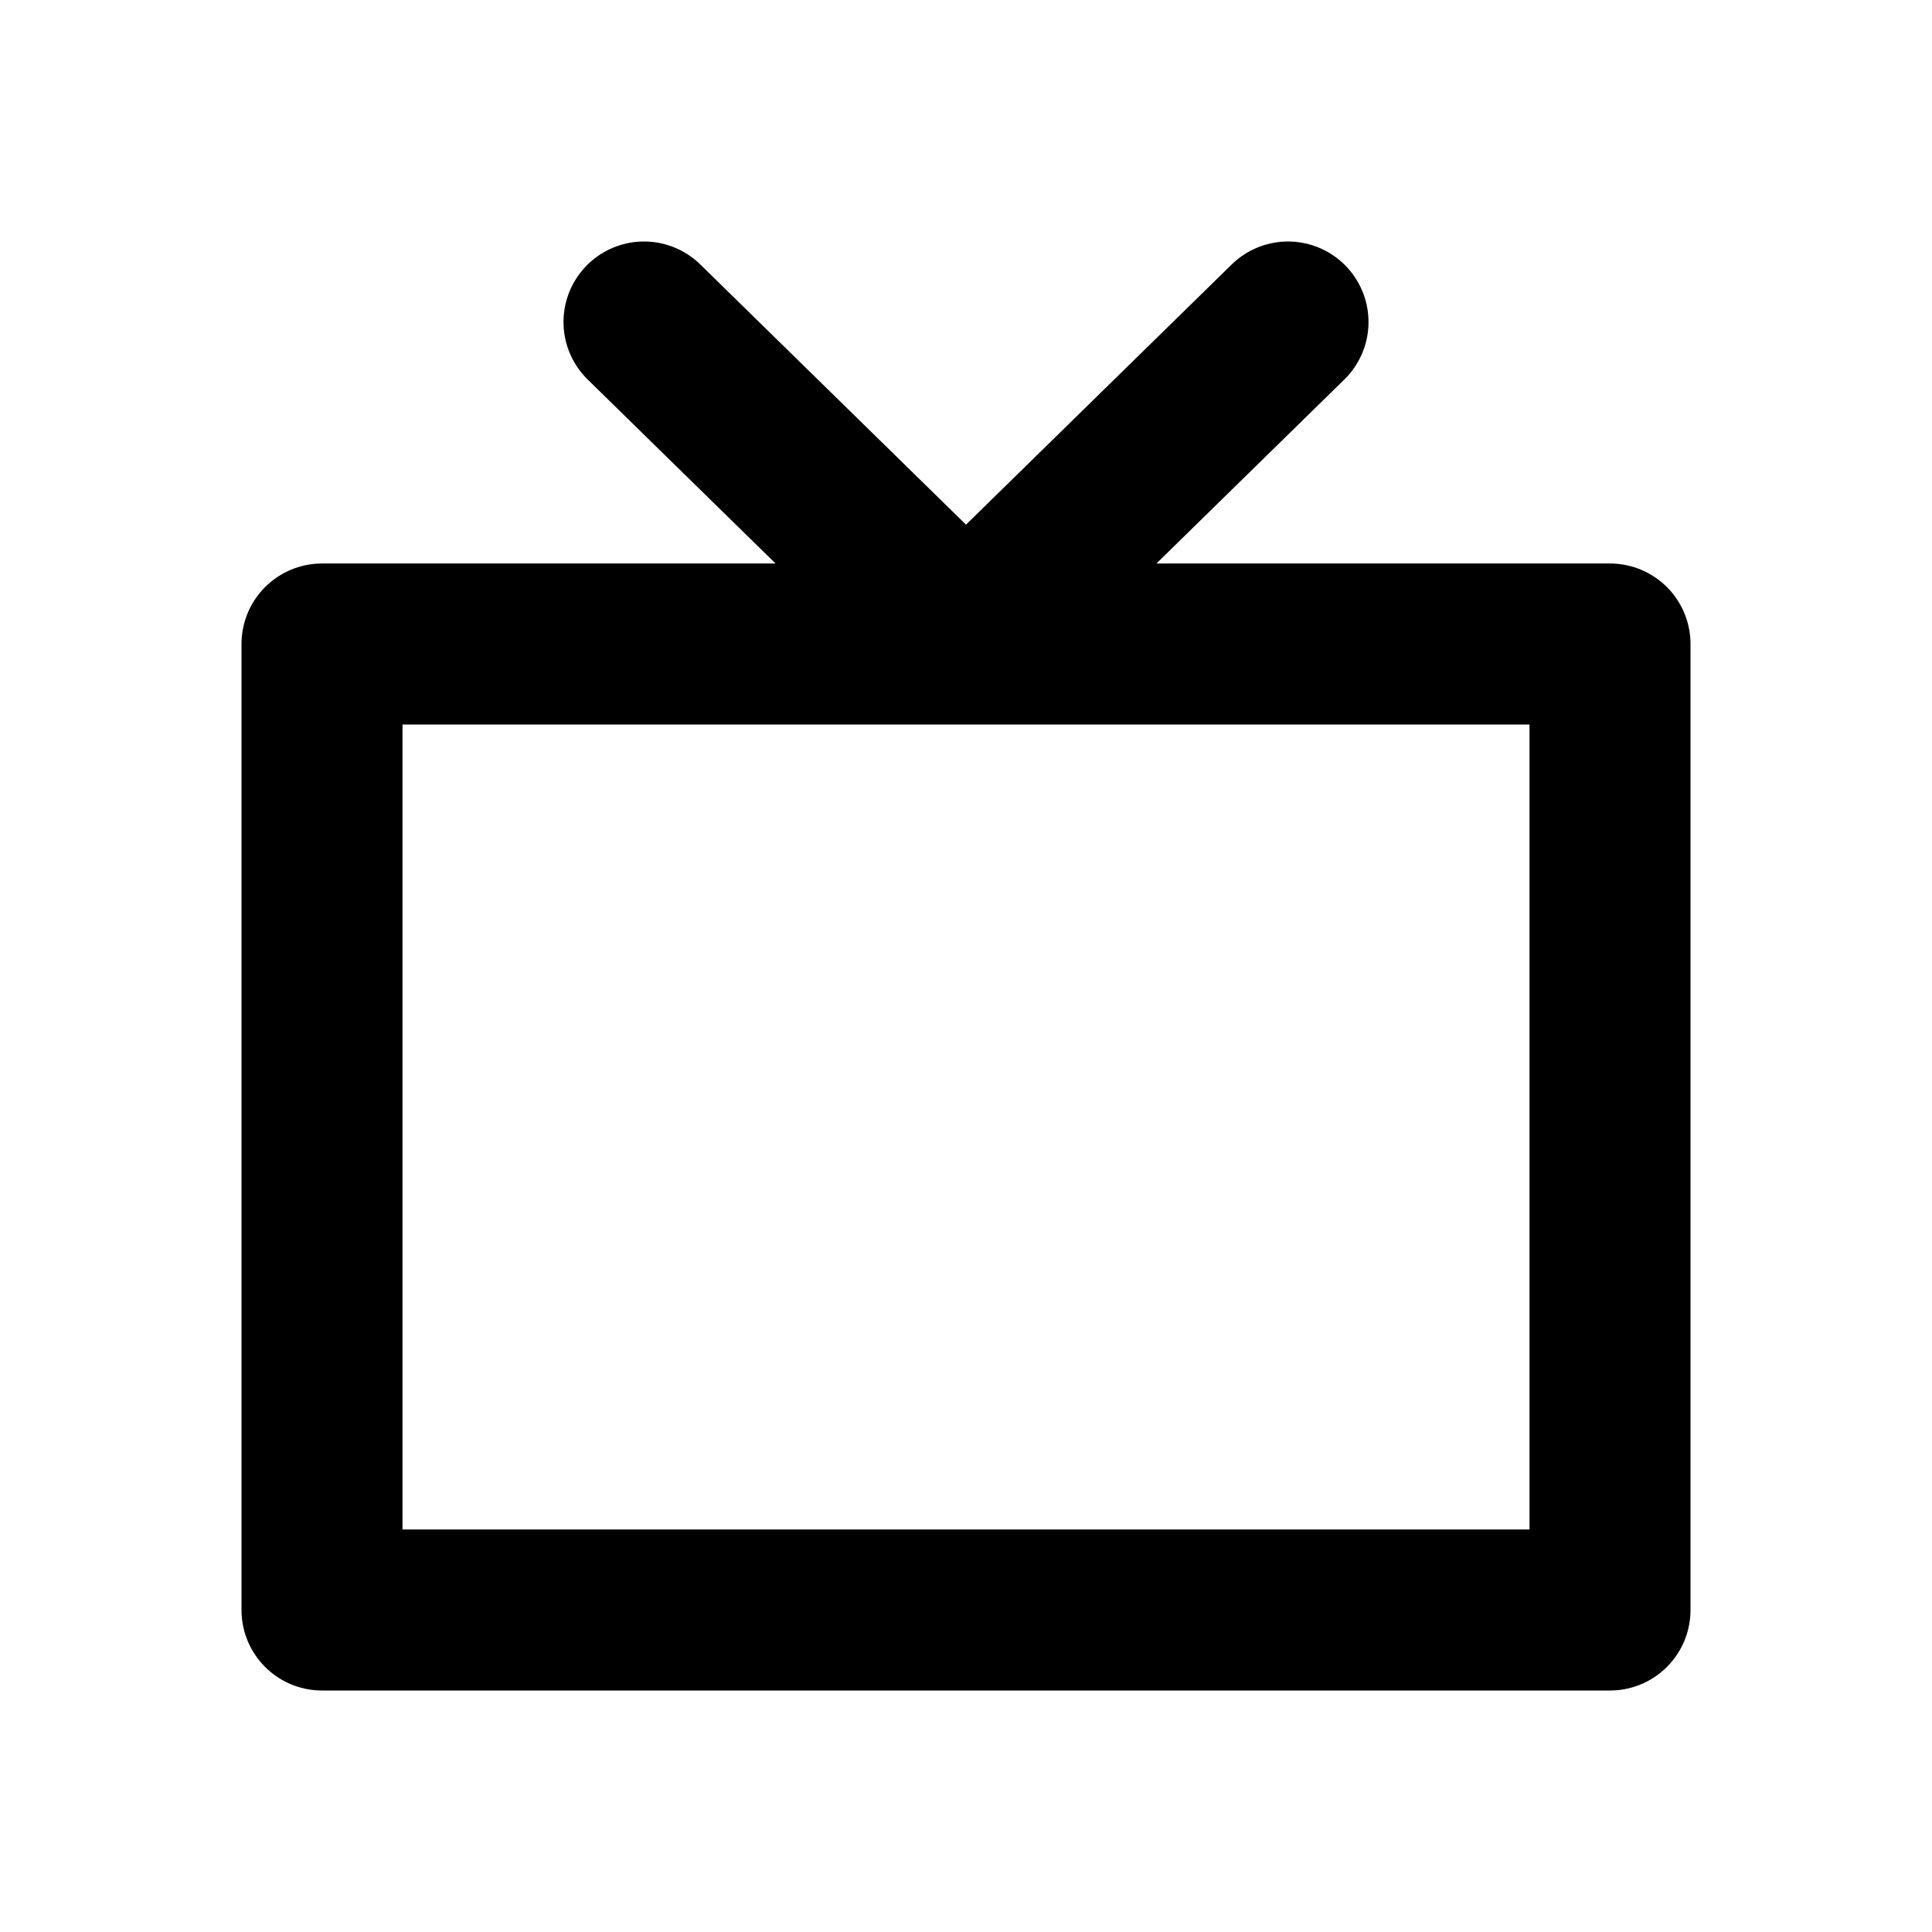
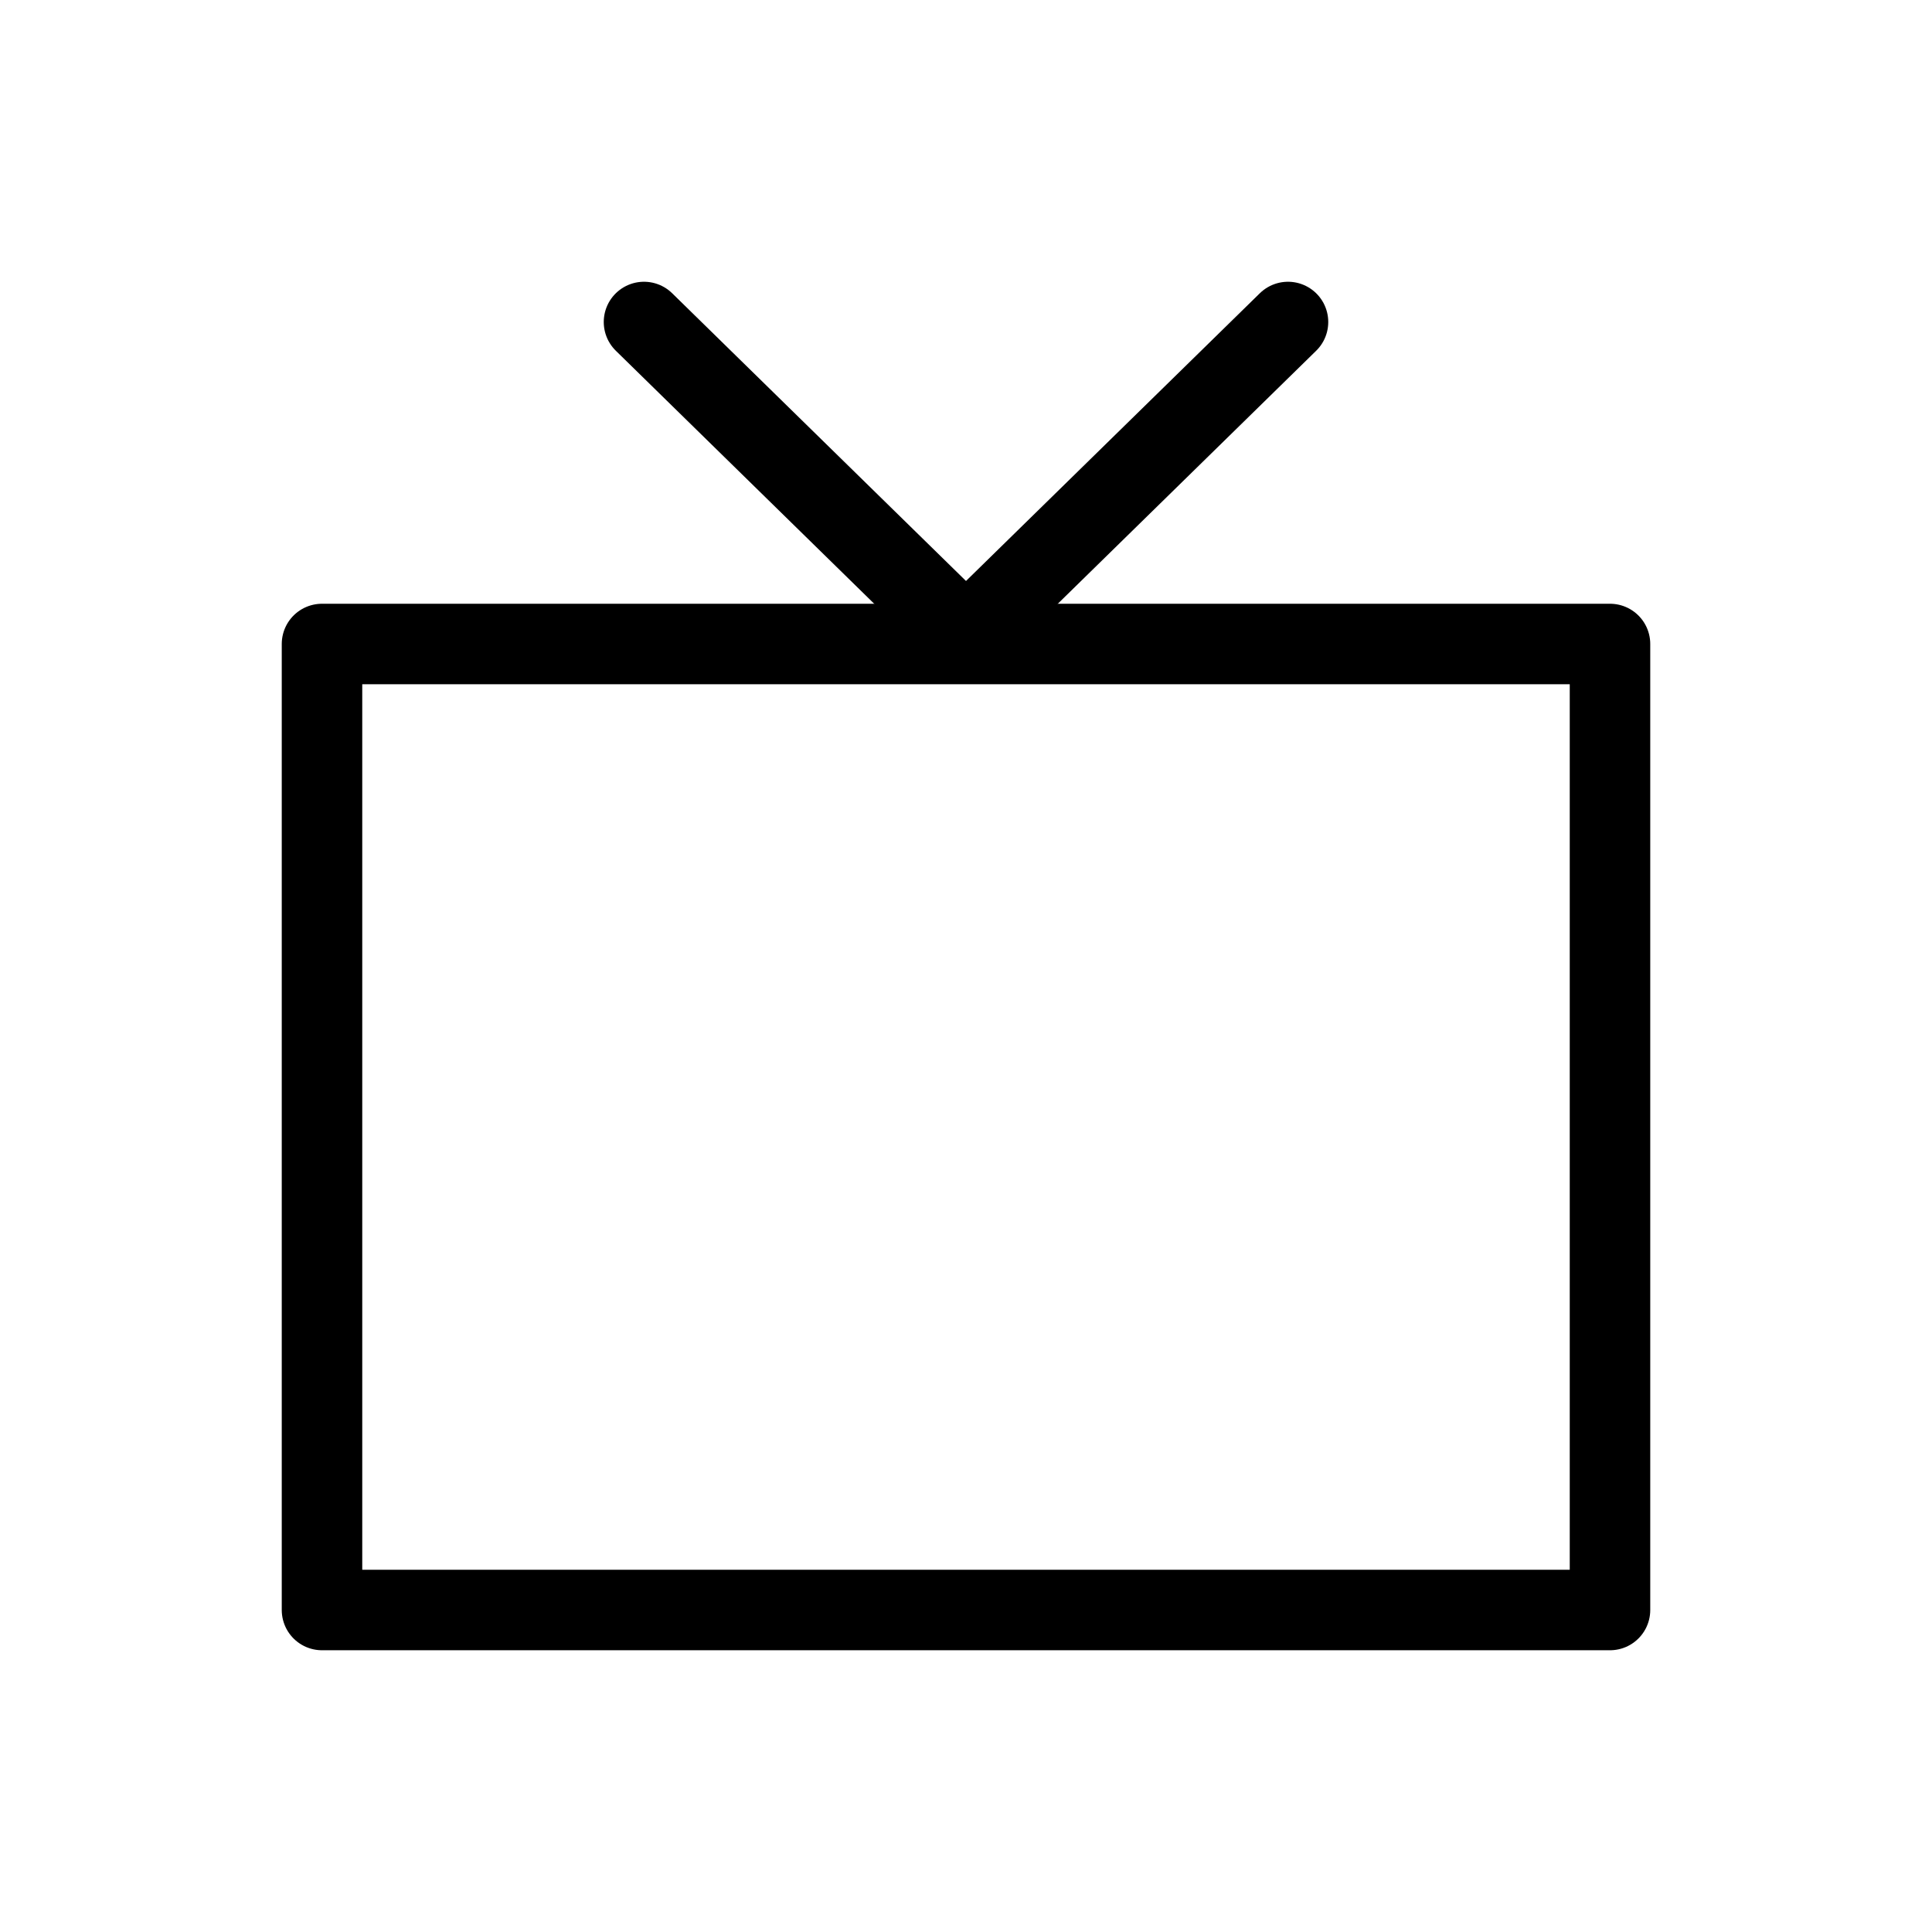
- <svg xmlns="http://www.w3.org/2000/svg" width="24px" height="24px" viewBox="0 0 24 24" role="img" aria-labelledby="tvIconTitle" stroke="#000000" stroke-width="2" stroke-linecap="round" stroke-linejoin="round" fill="none" color="#000000">
+ <svg xmlns="http://www.w3.org/2000/svg" width="24px" height="24px" viewBox="0 0 24 24" role="img" aria-labelledby="tvIconTitle" stroke="#000000" stroke-width="1" stroke-linecap="round" stroke-linejoin="round" fill="none" color="#000000">
  <polygon points="20 8 20 20 4 20 4 8" />
  <polyline stroke-linejoin="round" points="8 4 12 7.917 16 4" />
</svg>
